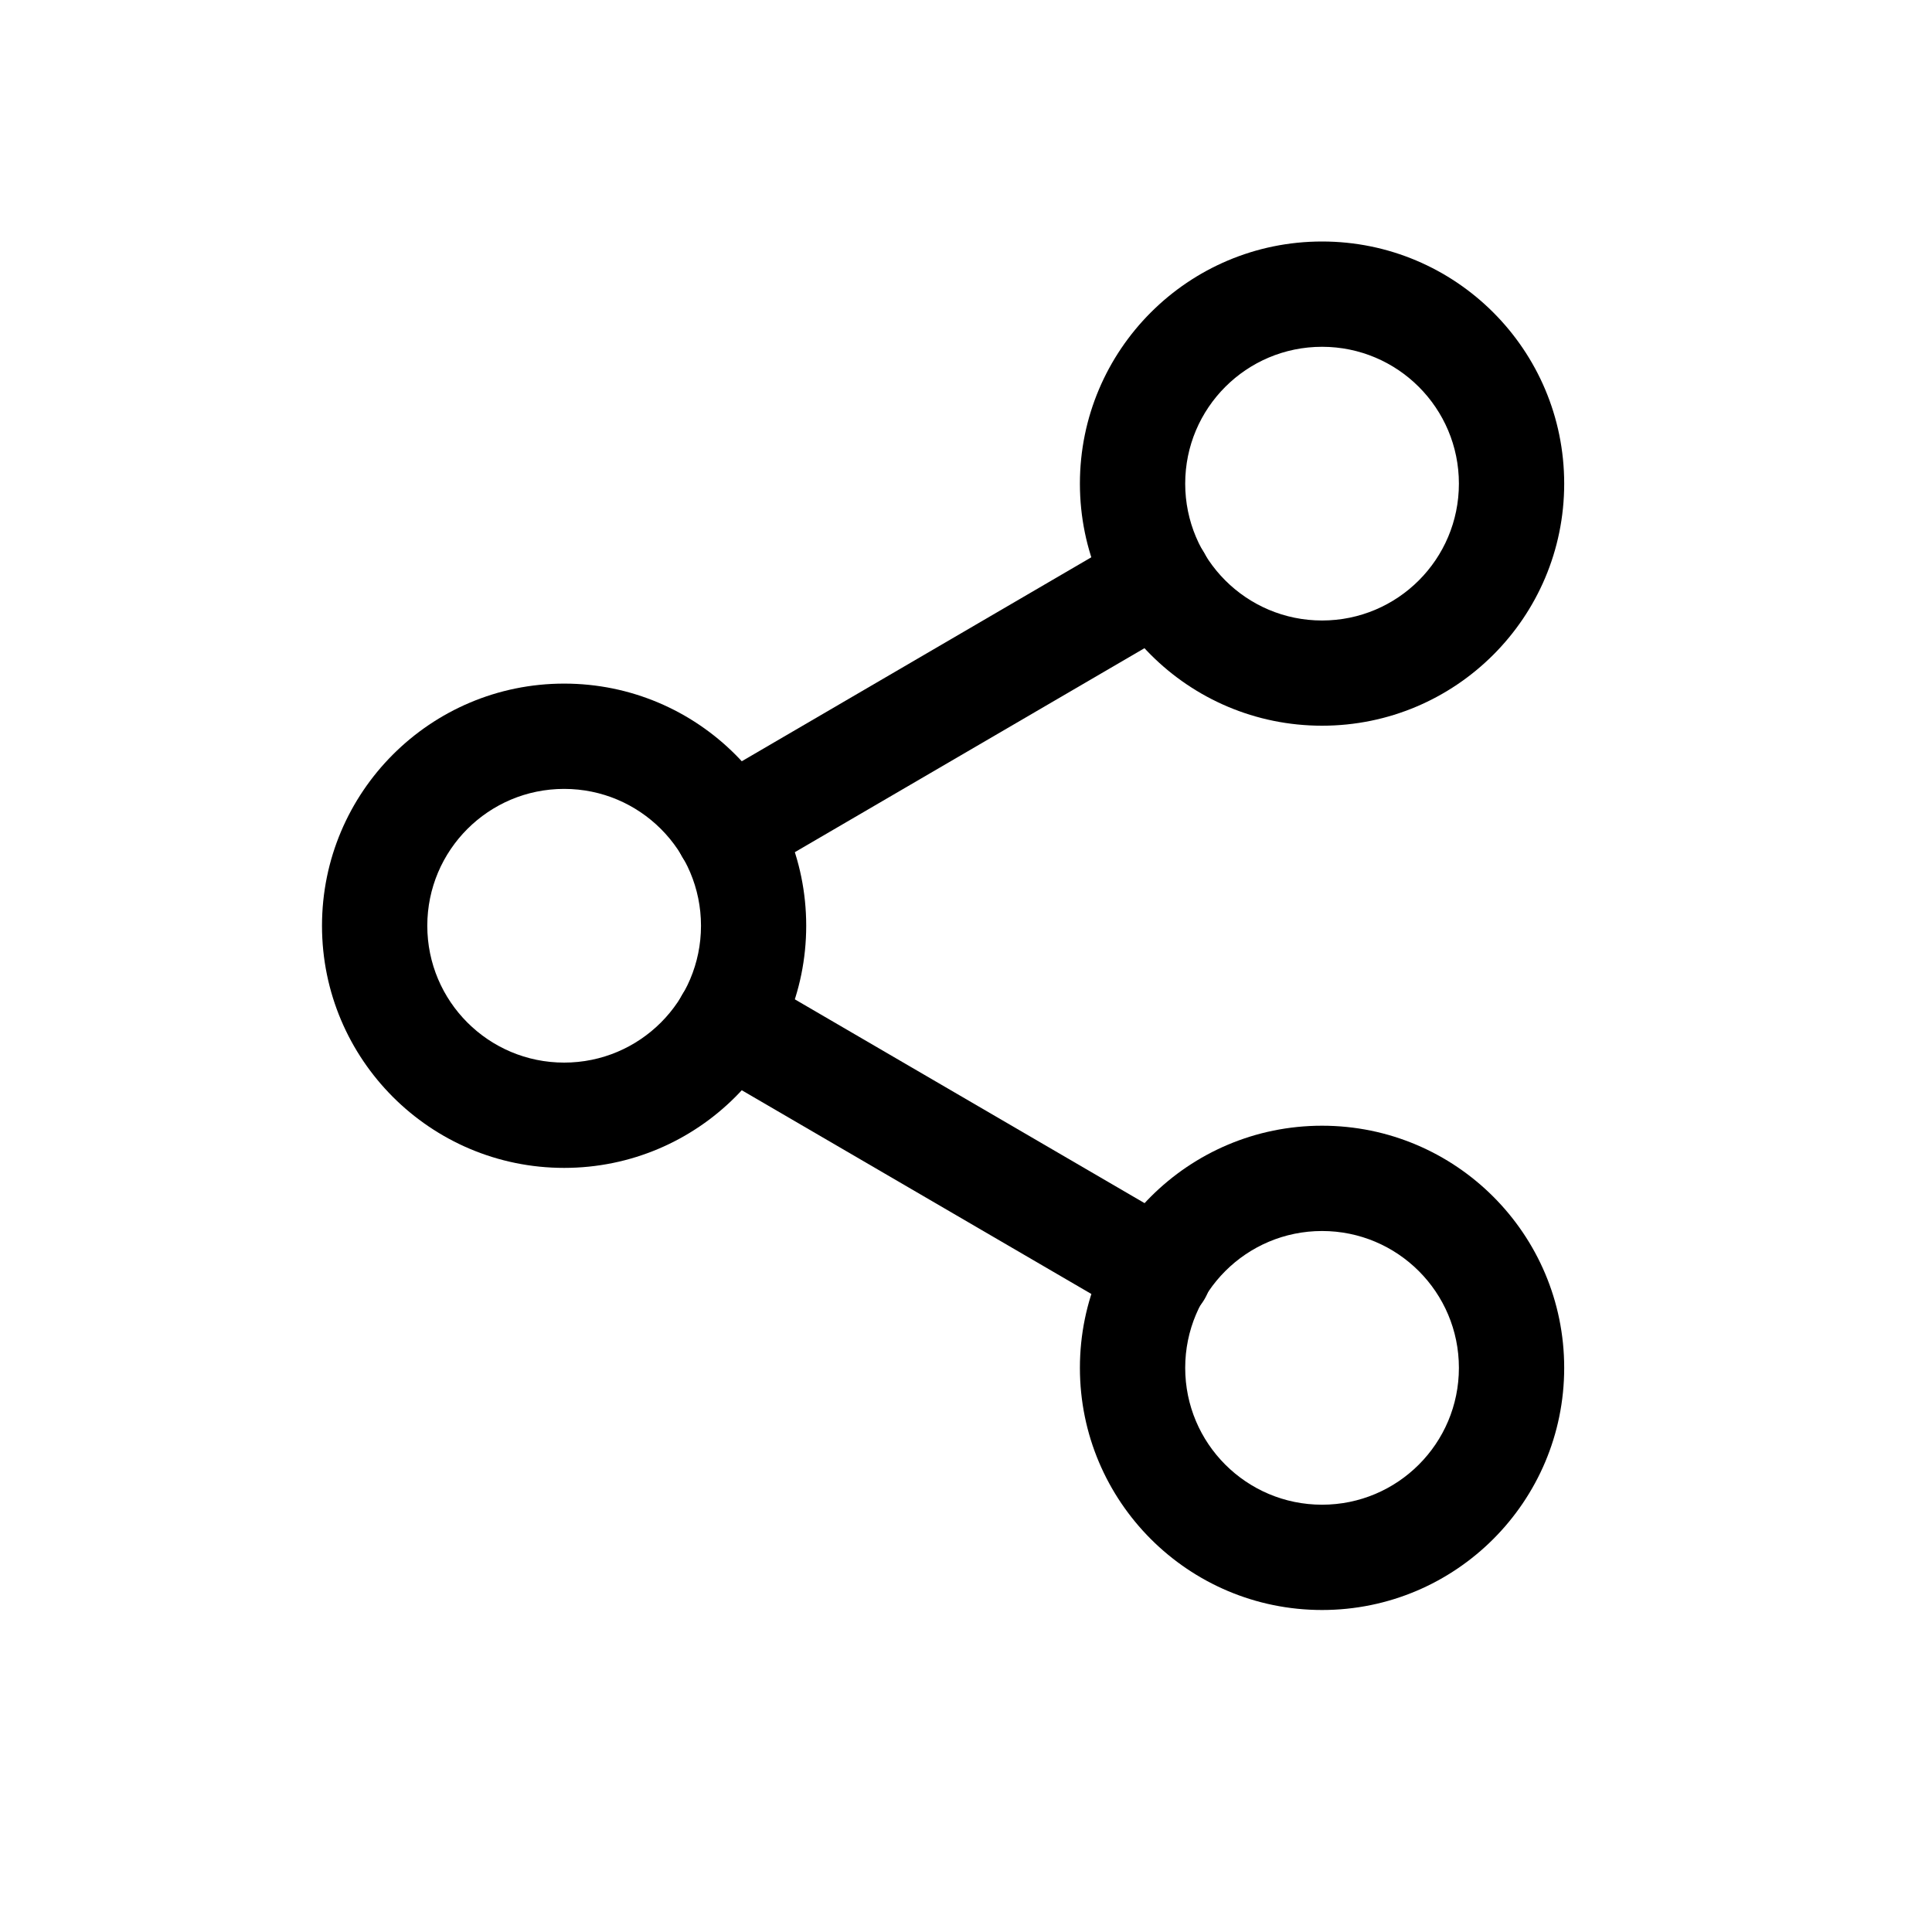
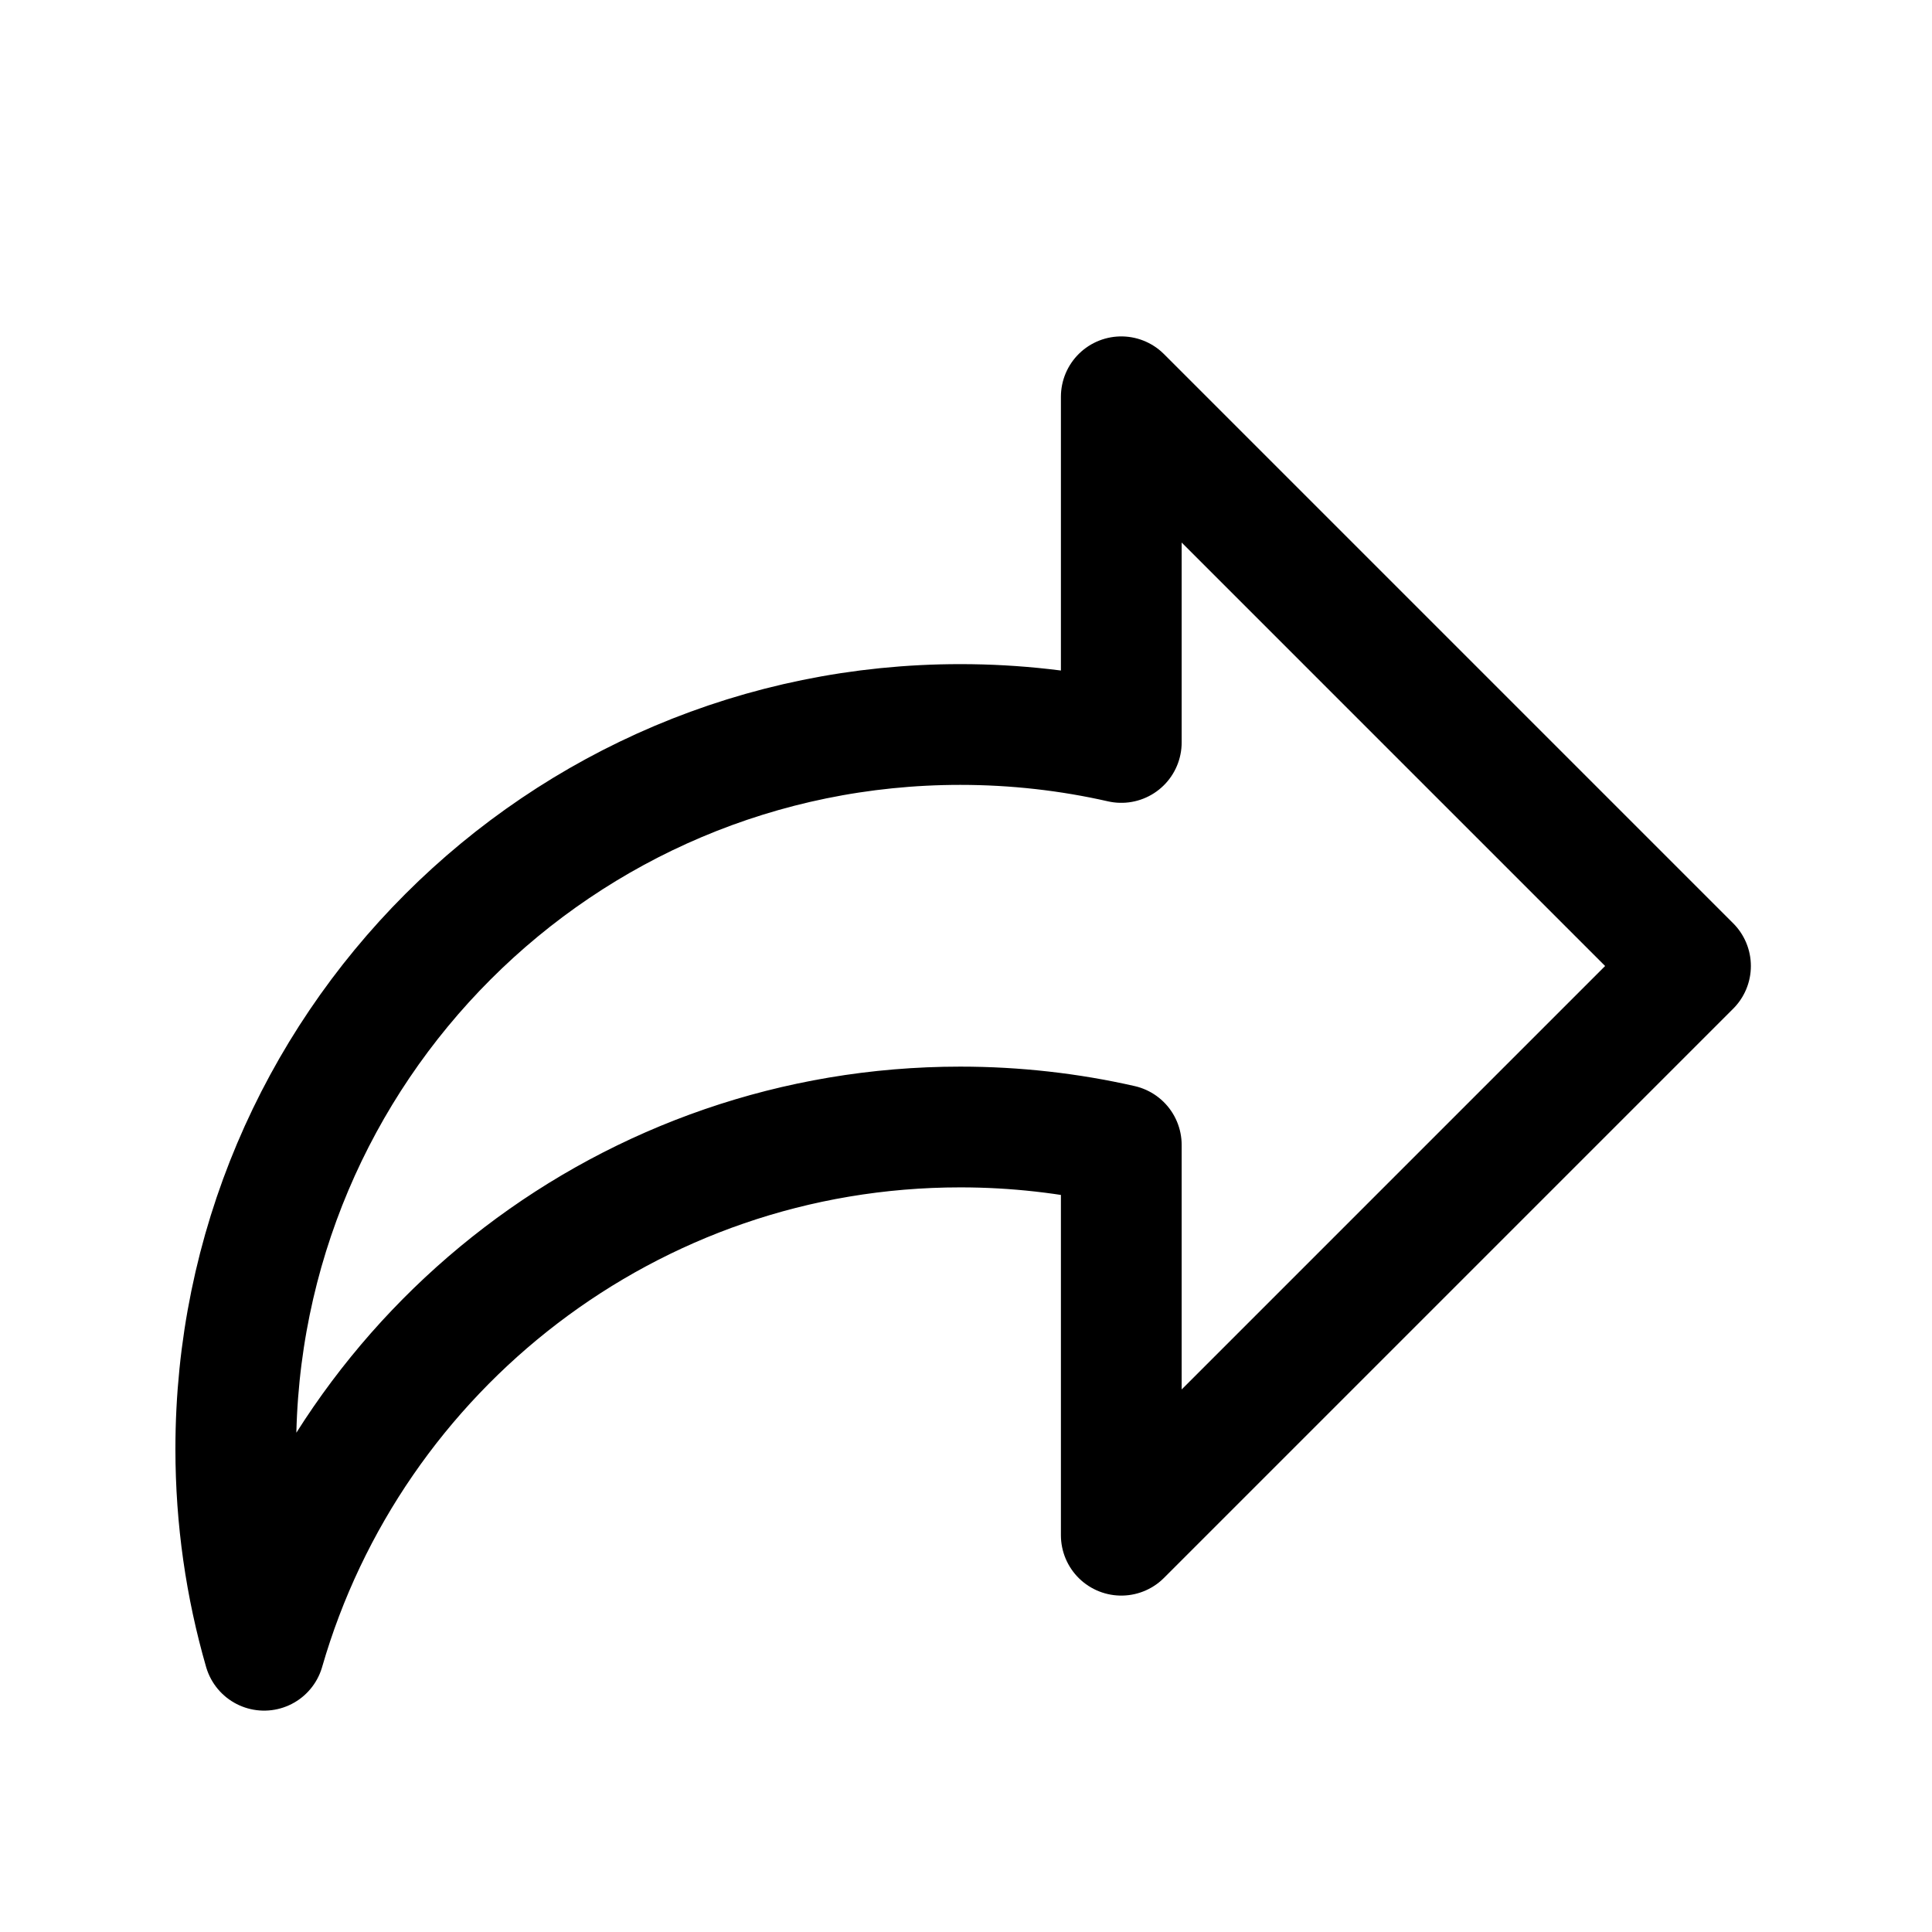
- <svg xmlns="http://www.w3.org/2000/svg" width="100%" height="100%" viewBox="0 0 24 24" fill="black">
-   <g id="clock">
-     <g id="Group 2609266">
-       <path id="Vector (Stroke)" fill-rule="evenodd" clip-rule="evenodd" d="M16.423 4.308C15.484 4.308 14.723 5.069 14.723 6.008C14.723 6.947 15.484 7.708 16.423 7.708C17.362 7.708 18.123 6.947 18.123 6.008C18.123 5.069 17.362 4.308 16.423 4.308ZM13.415 6.008C13.415 4.347 14.762 3 16.423 3C18.084 3 19.431 4.347 19.431 6.008C19.431 7.669 18.084 9.015 16.423 9.015C14.762 9.015 13.415 7.669 13.415 6.008Z" fill="currentColor" />
-       <path id="Vector (Stroke)_2" fill-rule="evenodd" clip-rule="evenodd" d="M7.008 9.8C6.069 9.8 5.308 10.561 5.308 11.5C5.308 12.439 6.069 13.2 7.008 13.2C7.947 13.2 8.708 12.439 8.708 11.5C8.708 10.561 7.947 9.8 7.008 9.8ZM4 11.5C4 9.839 5.347 8.492 7.008 8.492C8.669 8.492 10.015 9.839 10.015 11.5C10.015 13.161 8.669 14.508 7.008 14.508C5.347 14.508 4 13.161 4 11.5Z" fill="currentColor" />
-       <path id="Vector (Stroke)_3" fill-rule="evenodd" clip-rule="evenodd" d="M16.423 15.292C15.484 15.292 14.723 16.053 14.723 16.992C14.723 17.931 15.484 18.692 16.423 18.692C17.362 18.692 18.123 17.931 18.123 16.992C18.123 16.053 17.362 15.292 16.423 15.292ZM13.415 16.992C13.415 15.331 14.762 13.984 16.423 13.984C18.084 13.984 19.431 15.331 19.431 16.992C19.431 18.653 18.084 20 16.423 20C14.762 20 13.415 18.653 13.415 16.992Z" fill="currentColor" />
-       <path id="Vector (Stroke)_4" fill-rule="evenodd" clip-rule="evenodd" d="M8.475 12.356C8.657 12.044 9.057 11.938 9.369 12.12L14.728 15.243C15.04 15.425 15.146 15.825 14.964 16.137C14.782 16.449 14.382 16.555 14.07 16.373L8.711 13.25C8.399 13.068 8.293 12.668 8.475 12.356Z" fill="currentColor" />
-       <path id="Vector (Stroke)_5" fill-rule="evenodd" clip-rule="evenodd" d="M14.956 6.863C15.138 7.175 15.033 7.576 14.721 7.758L9.37 10.88C9.058 11.062 8.657 10.957 8.475 10.645C8.293 10.334 8.399 9.933 8.71 9.751L14.062 6.628C14.373 6.446 14.774 6.552 14.956 6.863Z" fill="currentColor" />
-     </g>
-   </g>
+ <svg xmlns="http://www.w3.org/2000/svg" width="100%" height="100%" viewBox="0 0 24 24" fill="none">
+   <path d="M13.929 9.215V4.929L21 12L13.929 19.071V14.239M13.929 9.223C13.286 9.077 12.616 9 11.929 9C6.958 9 2.929 13.03 2.929 18C2.929 18.868 3.052 19.706 3.281 20.5C4.364 16.746 7.826 14 11.929 14C12.616 14 13.286 14.077 13.929 14.223" stroke="currentColor" stroke-width="1.5" stroke-linecap="round" stroke-linejoin="round" />
</svg>
